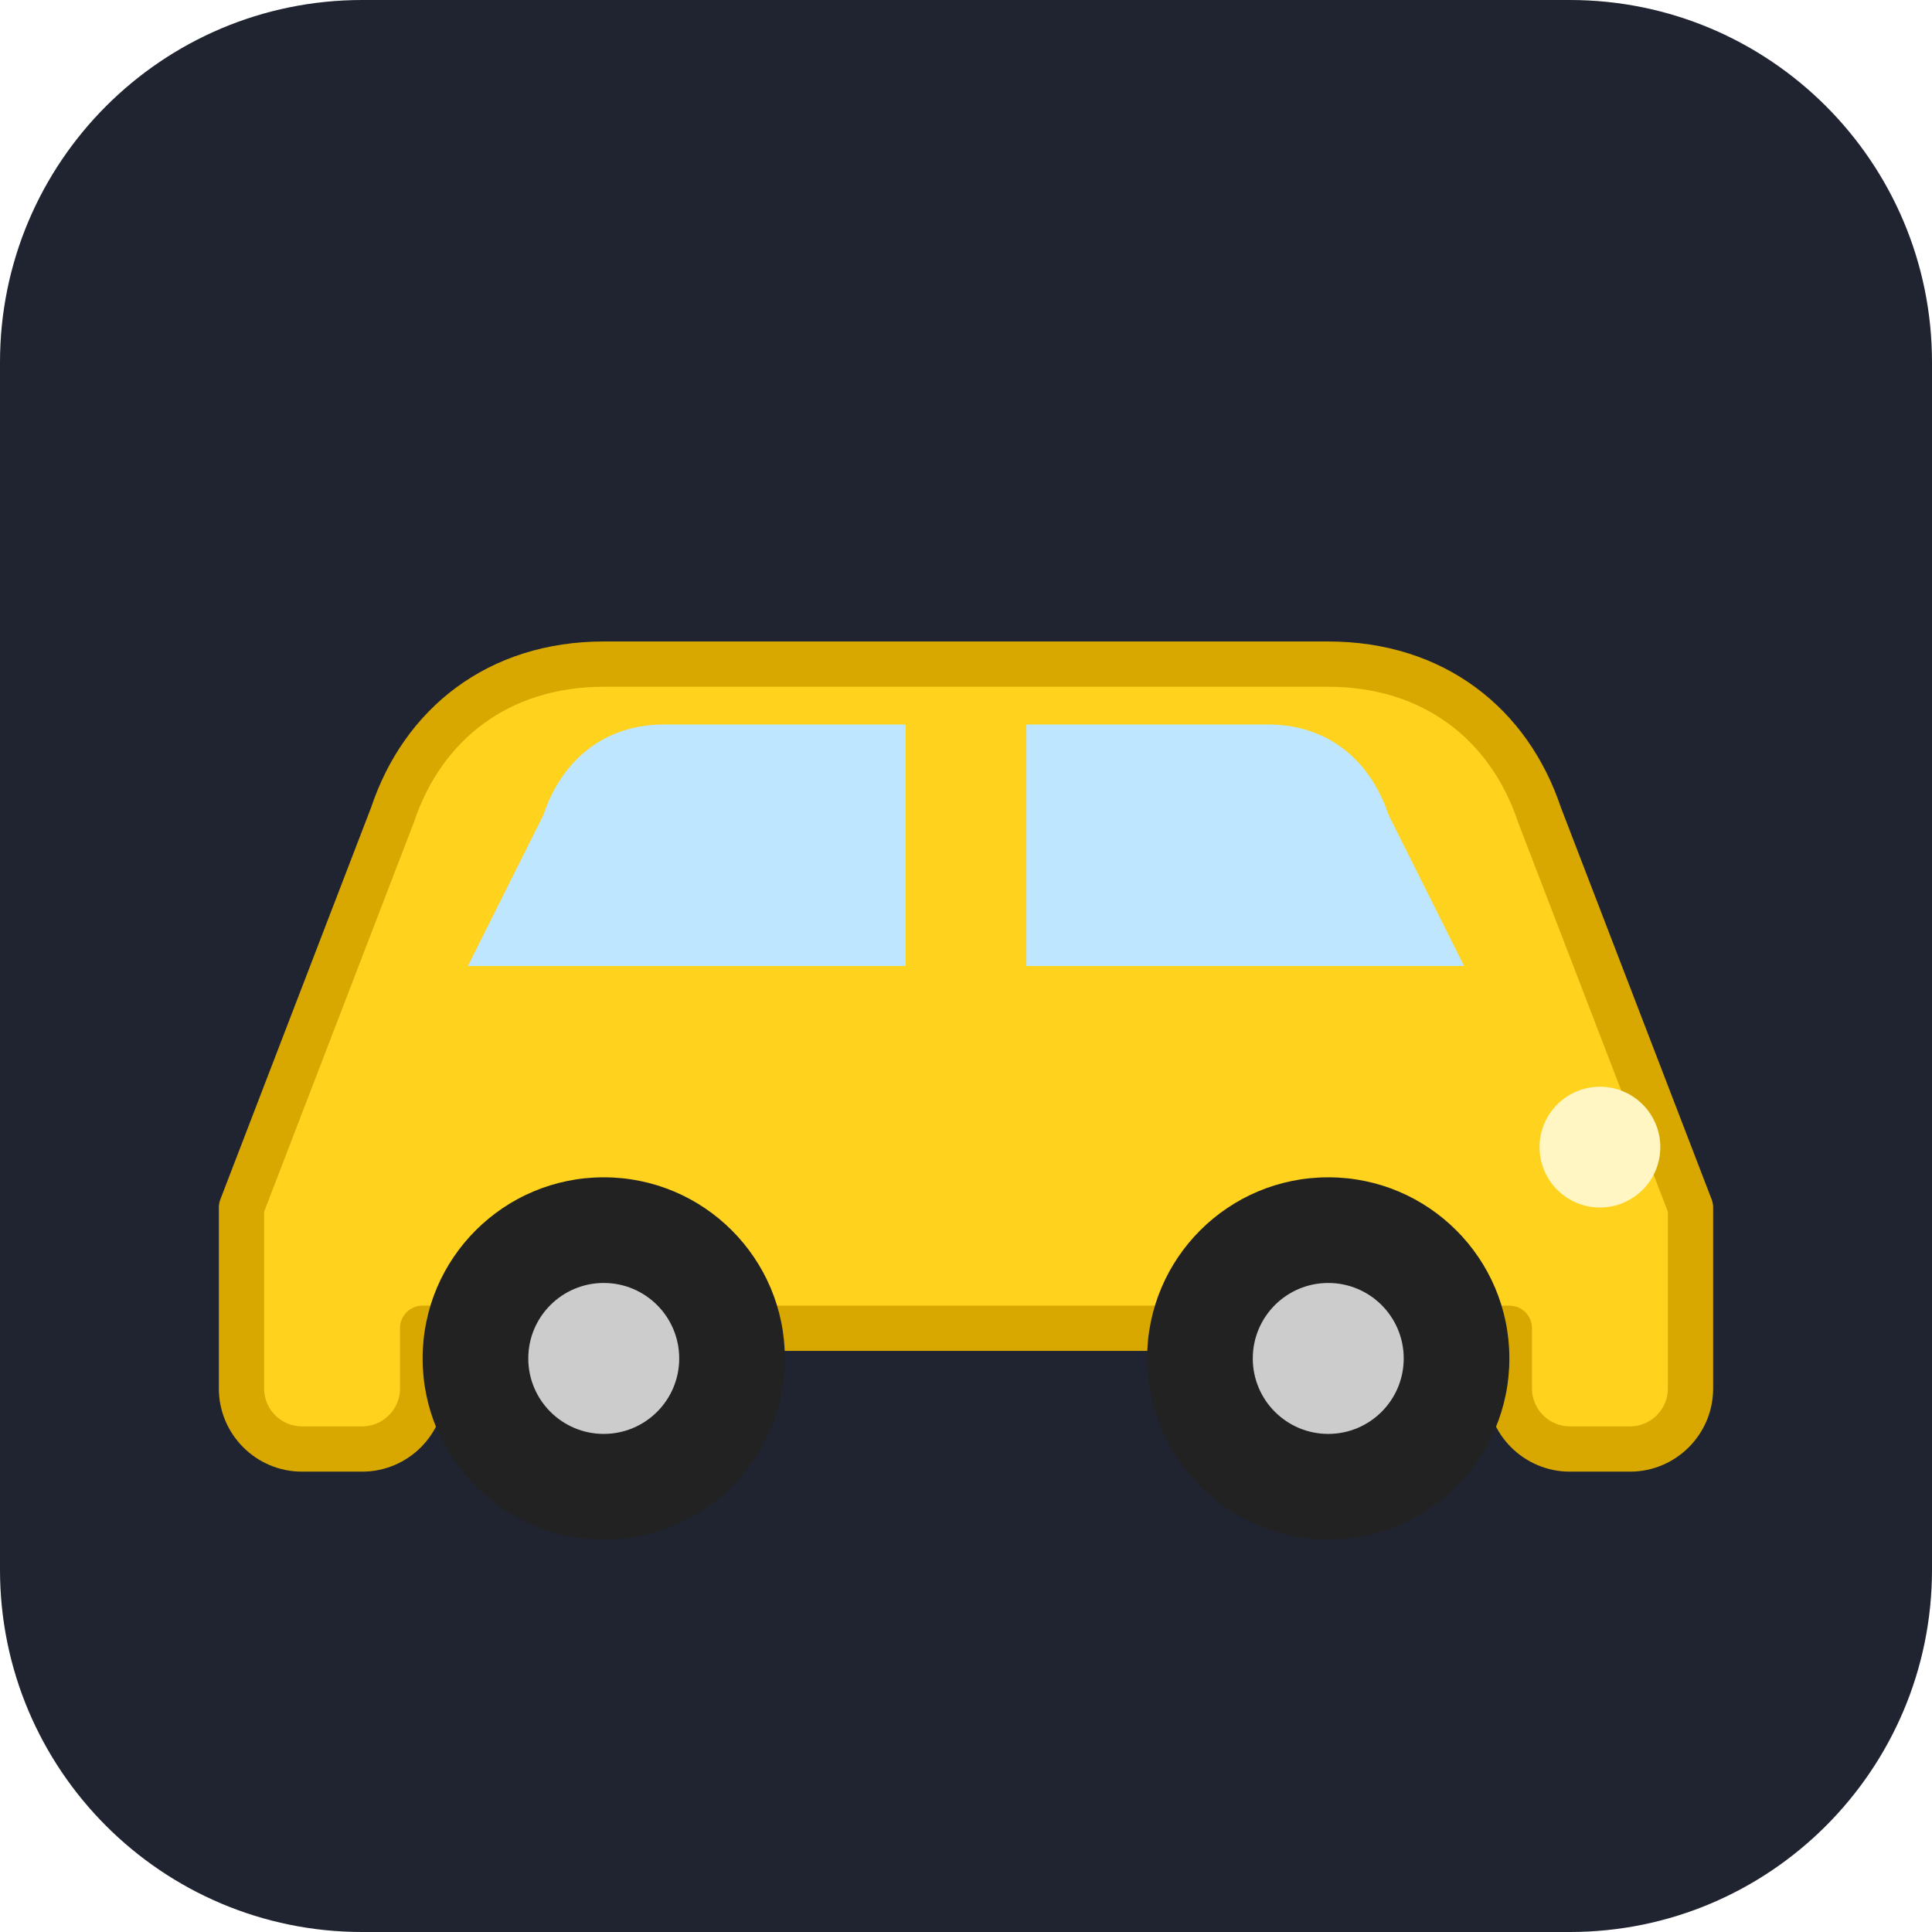
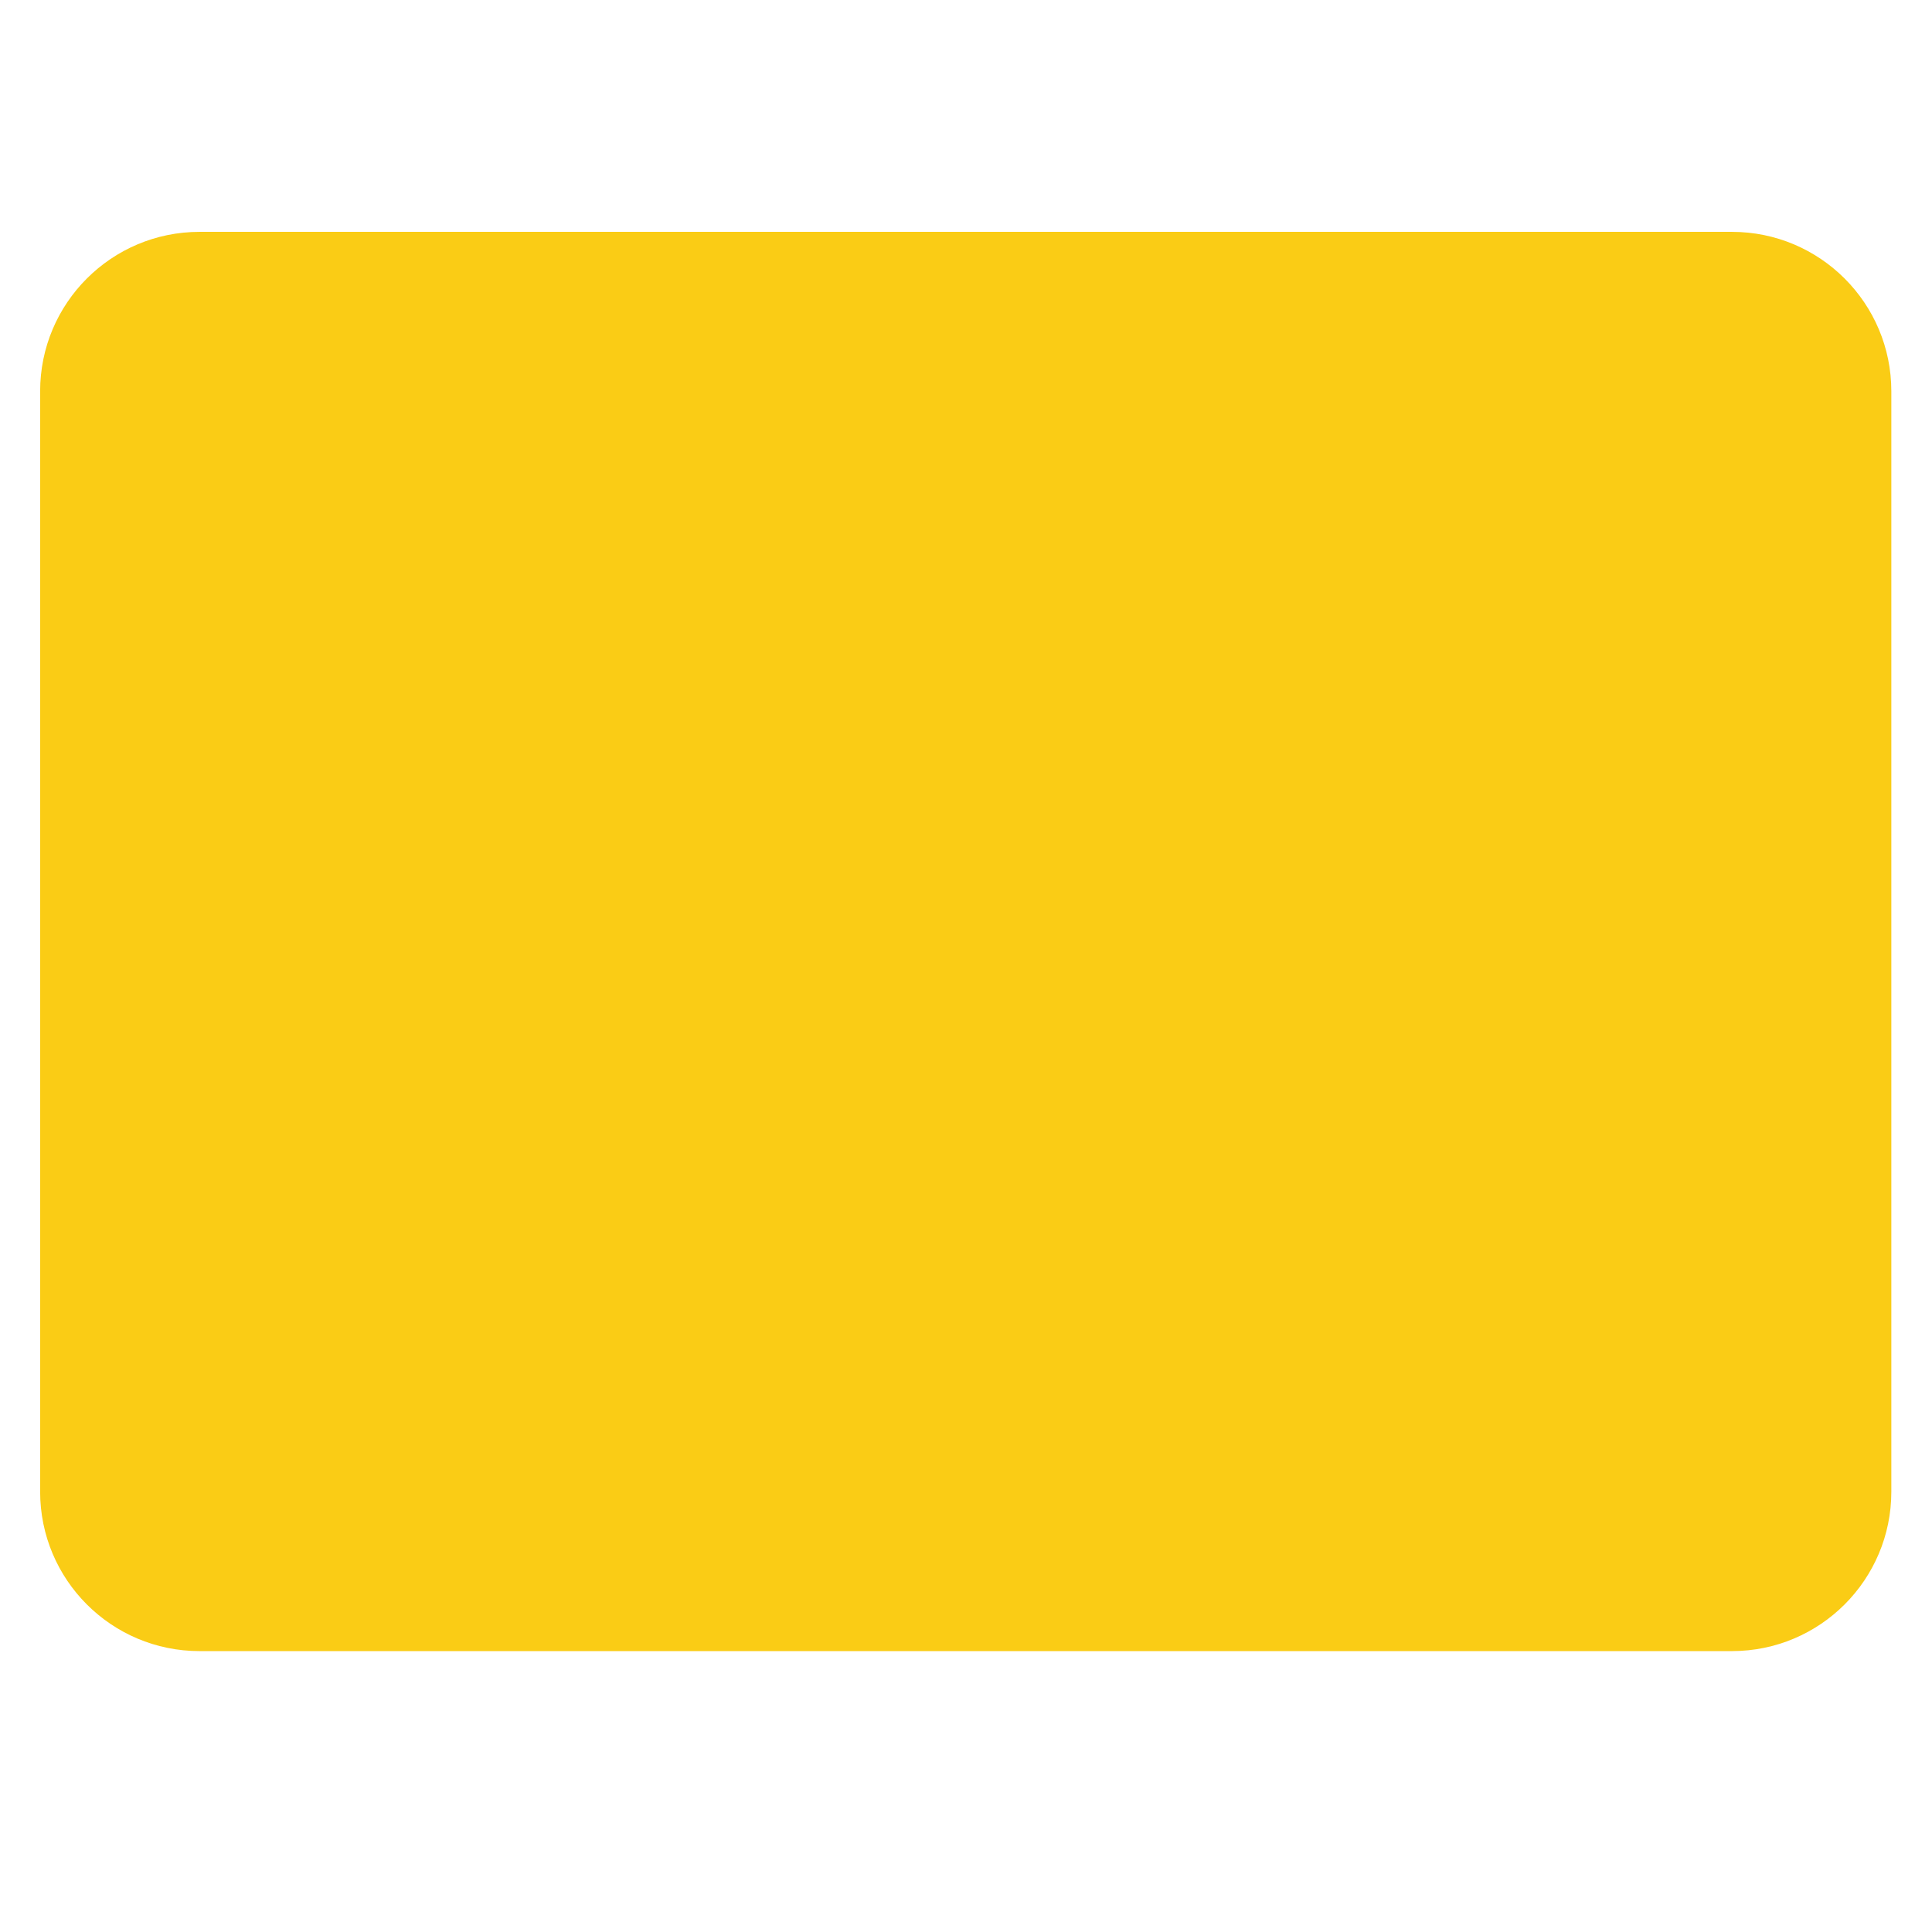
- <svg xmlns="http://www.w3.org/2000/svg" viewBox="0 0 64 64" width="64" height="64">
-   <rect width="64" height="64" rx="12" fill="#1f2430" />
-   <path d="M8 40 L13 27 C14 24 16.5 22 20 22 L44 22 C47.5 22 50 24 51 27 L56 40 L56 46 C56 47.1 55.1 48 54 48 L52 48 C50.9 48 50 47.1 50 46 L50 44 L14 44 L14 46 C14 47.1 13.1 48 12 48 L10 48 C8.9 48 8 47.1 8 46 Z" fill="#ffd21e" stroke="#d9a800" stroke-width="1.5" stroke-linejoin="round" />
-   <path d="M18 27 C18.6 25.2 20 24 22 24 L30 24 L30 32 L15.5 32 Z" fill="#bfe6ff" />
-   <path d="M34 24 L42 24 C44 24 45.4 25.2 46 27 L48.5 32 L34 32 Z" fill="#bfe6ff" />
-   <circle cx="20" cy="45" r="6" fill="#222" />
-   <circle cx="20" cy="45" r="2.5" fill="#ccc" />
-   <circle cx="44" cy="45" r="6" fill="#222" />
-   <circle cx="44" cy="45" r="2.5" fill="#ccc" />
-   <circle cx="53" cy="38" r="2" fill="#fff6c4" />
+ <svg xmlns="http://www.w3.org/2000/svg" width="120" height="120" viewBox="0 0 120 120" version="1.1" id="svg1">
+   <defs id="defs1" />
+   <g id="layer1">
+     <rect style="fill:#facc15;fill-opacity:1;stroke-width:0.267" id="rect1" width="114.981" height="88.152" x="2.493" y="14.401" ry="9.9" />
+   </g>
</svg>
